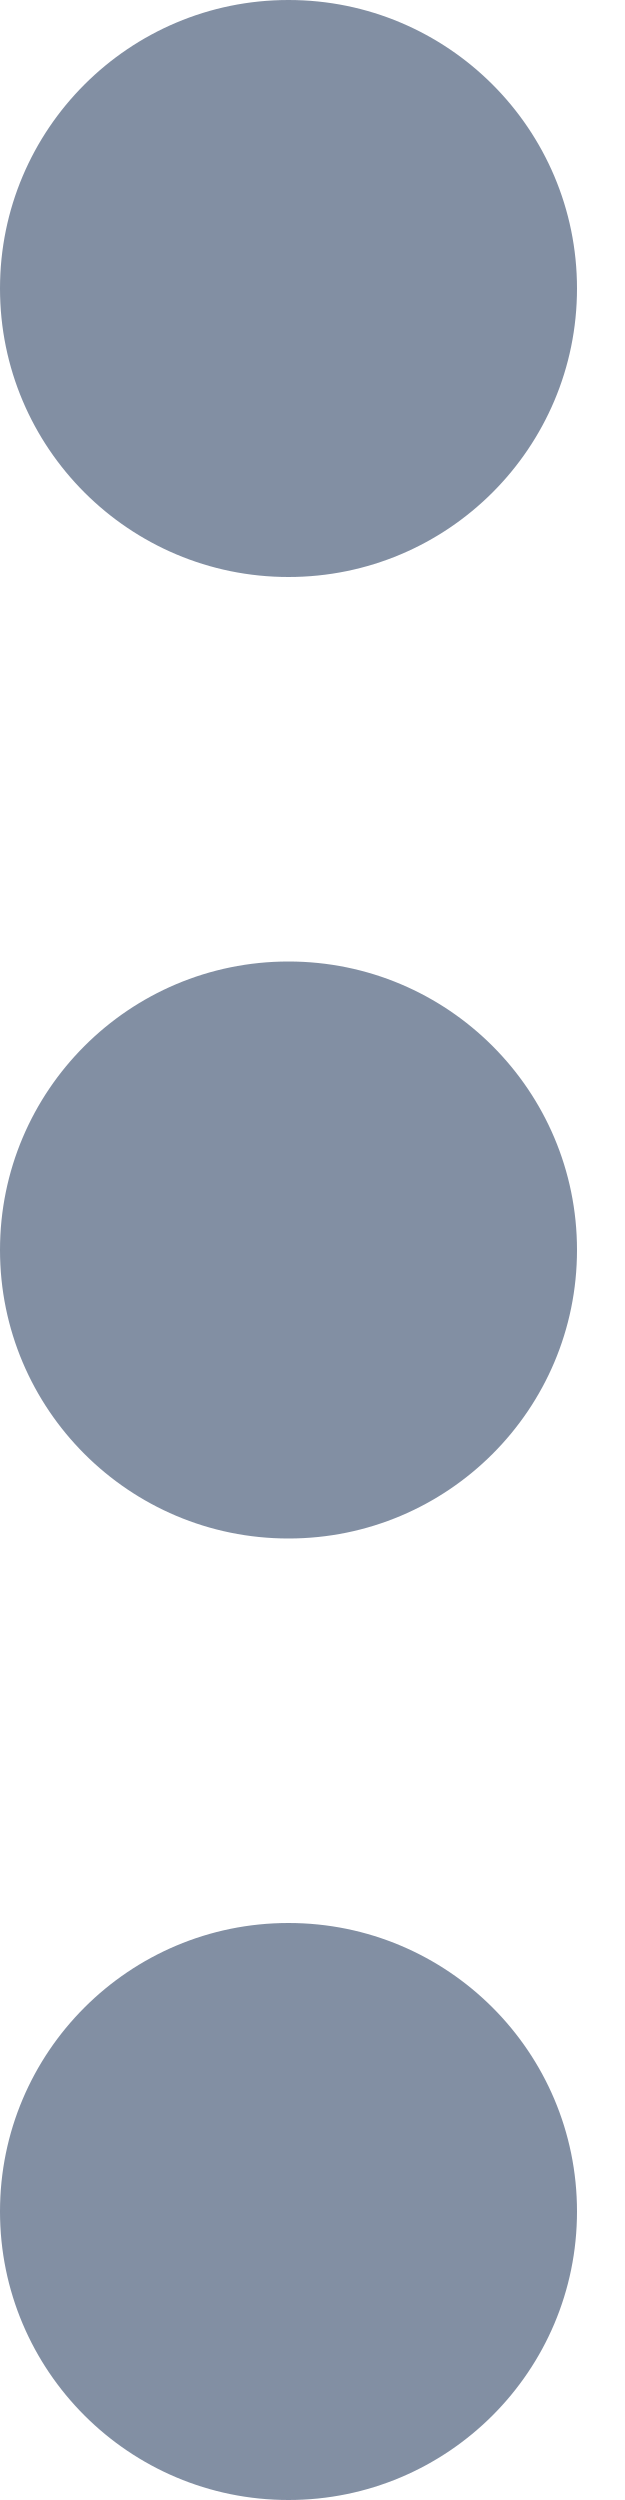
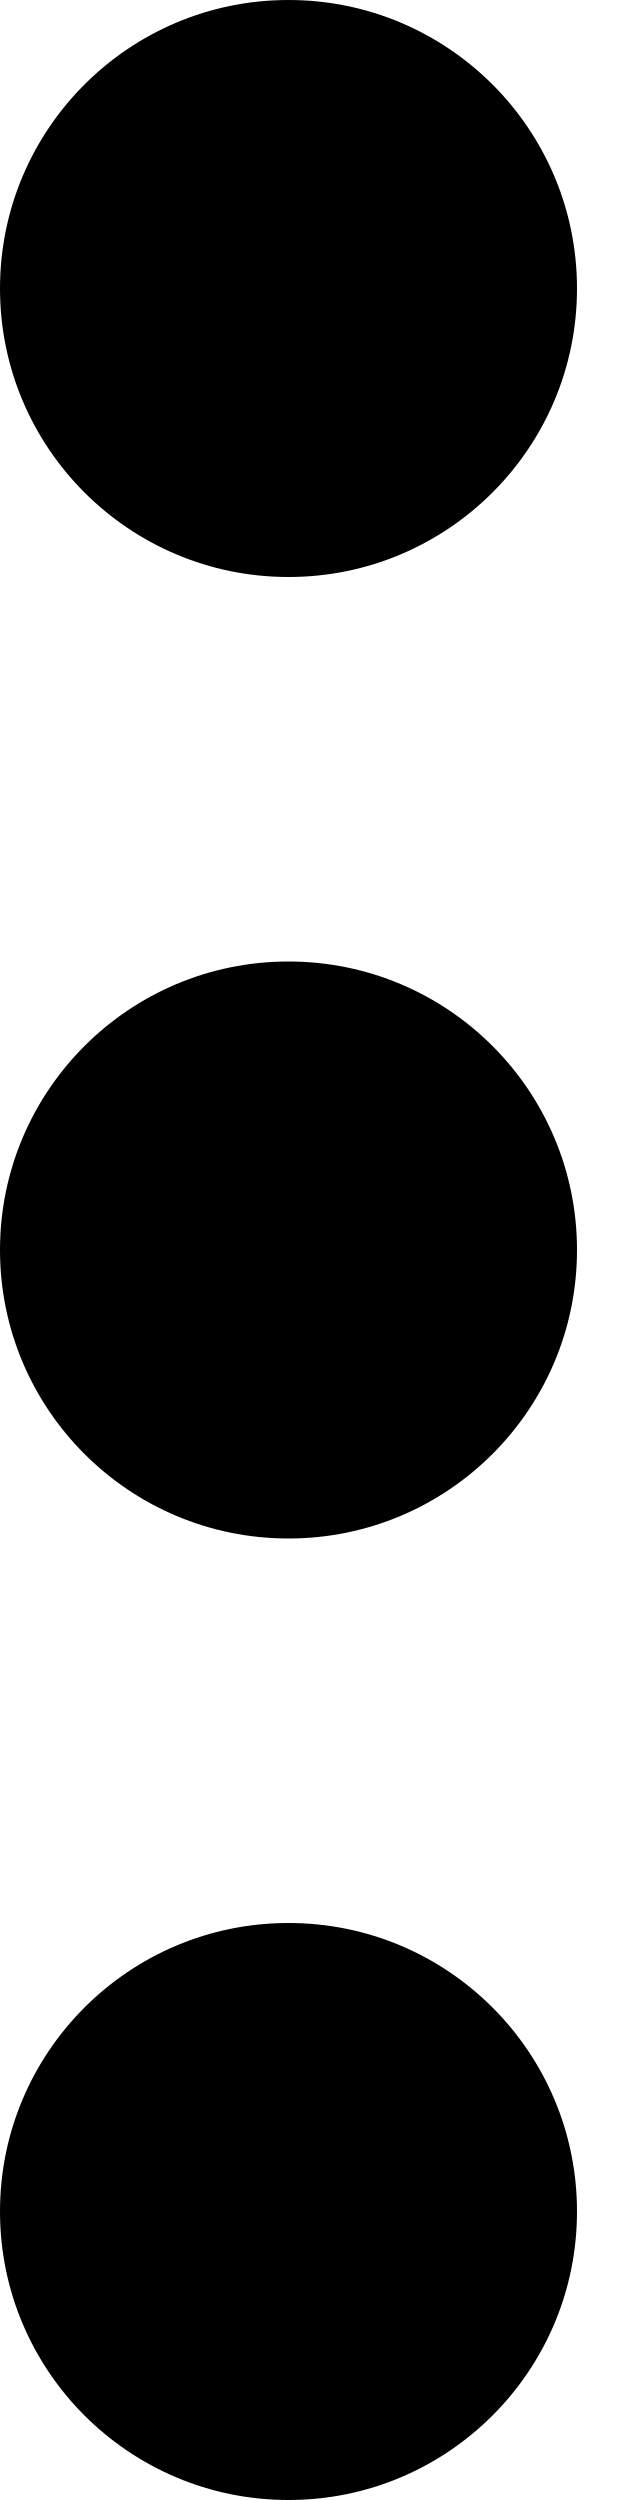
<svg xmlns="http://www.w3.org/2000/svg" width="5" height="20">
-   <g fill="#828FA3" fill-rule="evenodd">
+   <g fill="currentColor" fill-rule="evenodd">
    <circle cx="2.308" cy="2.308" r="2.308" />
    <circle cx="2.308" cy="10" r="2.308" />
    <circle cx="2.308" cy="17.692" r="2.308" />
  </g>
</svg>
